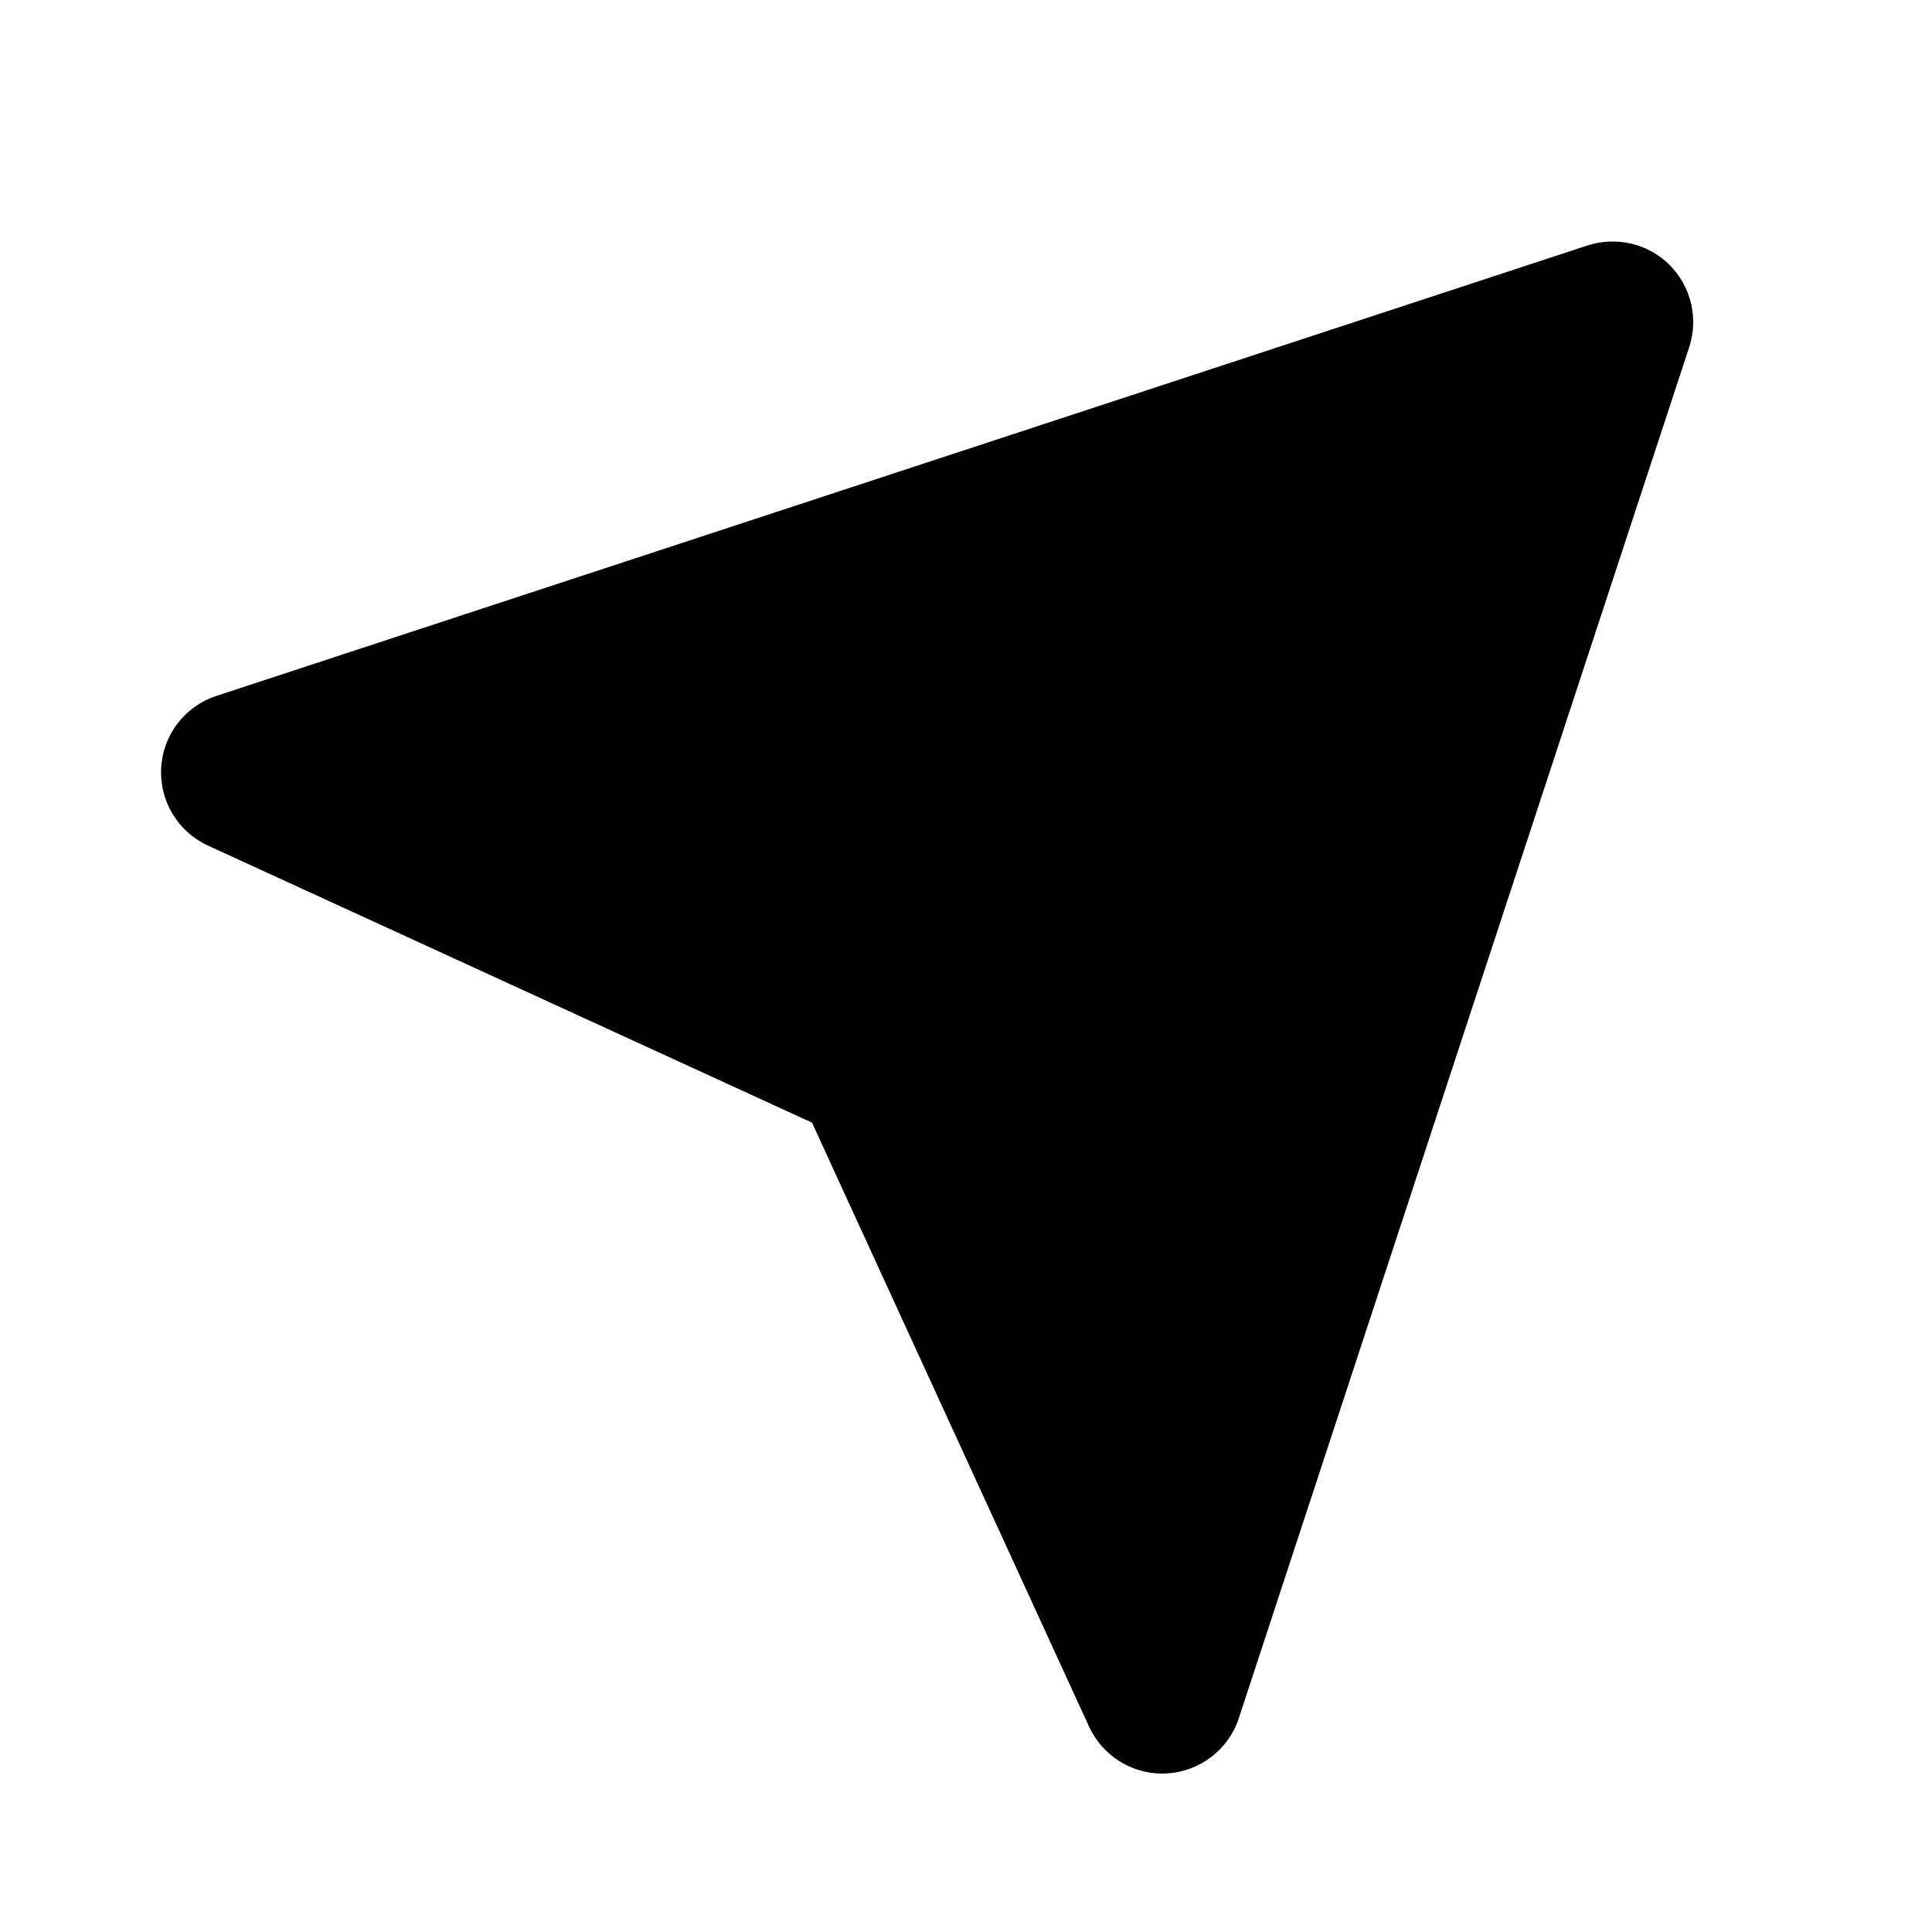
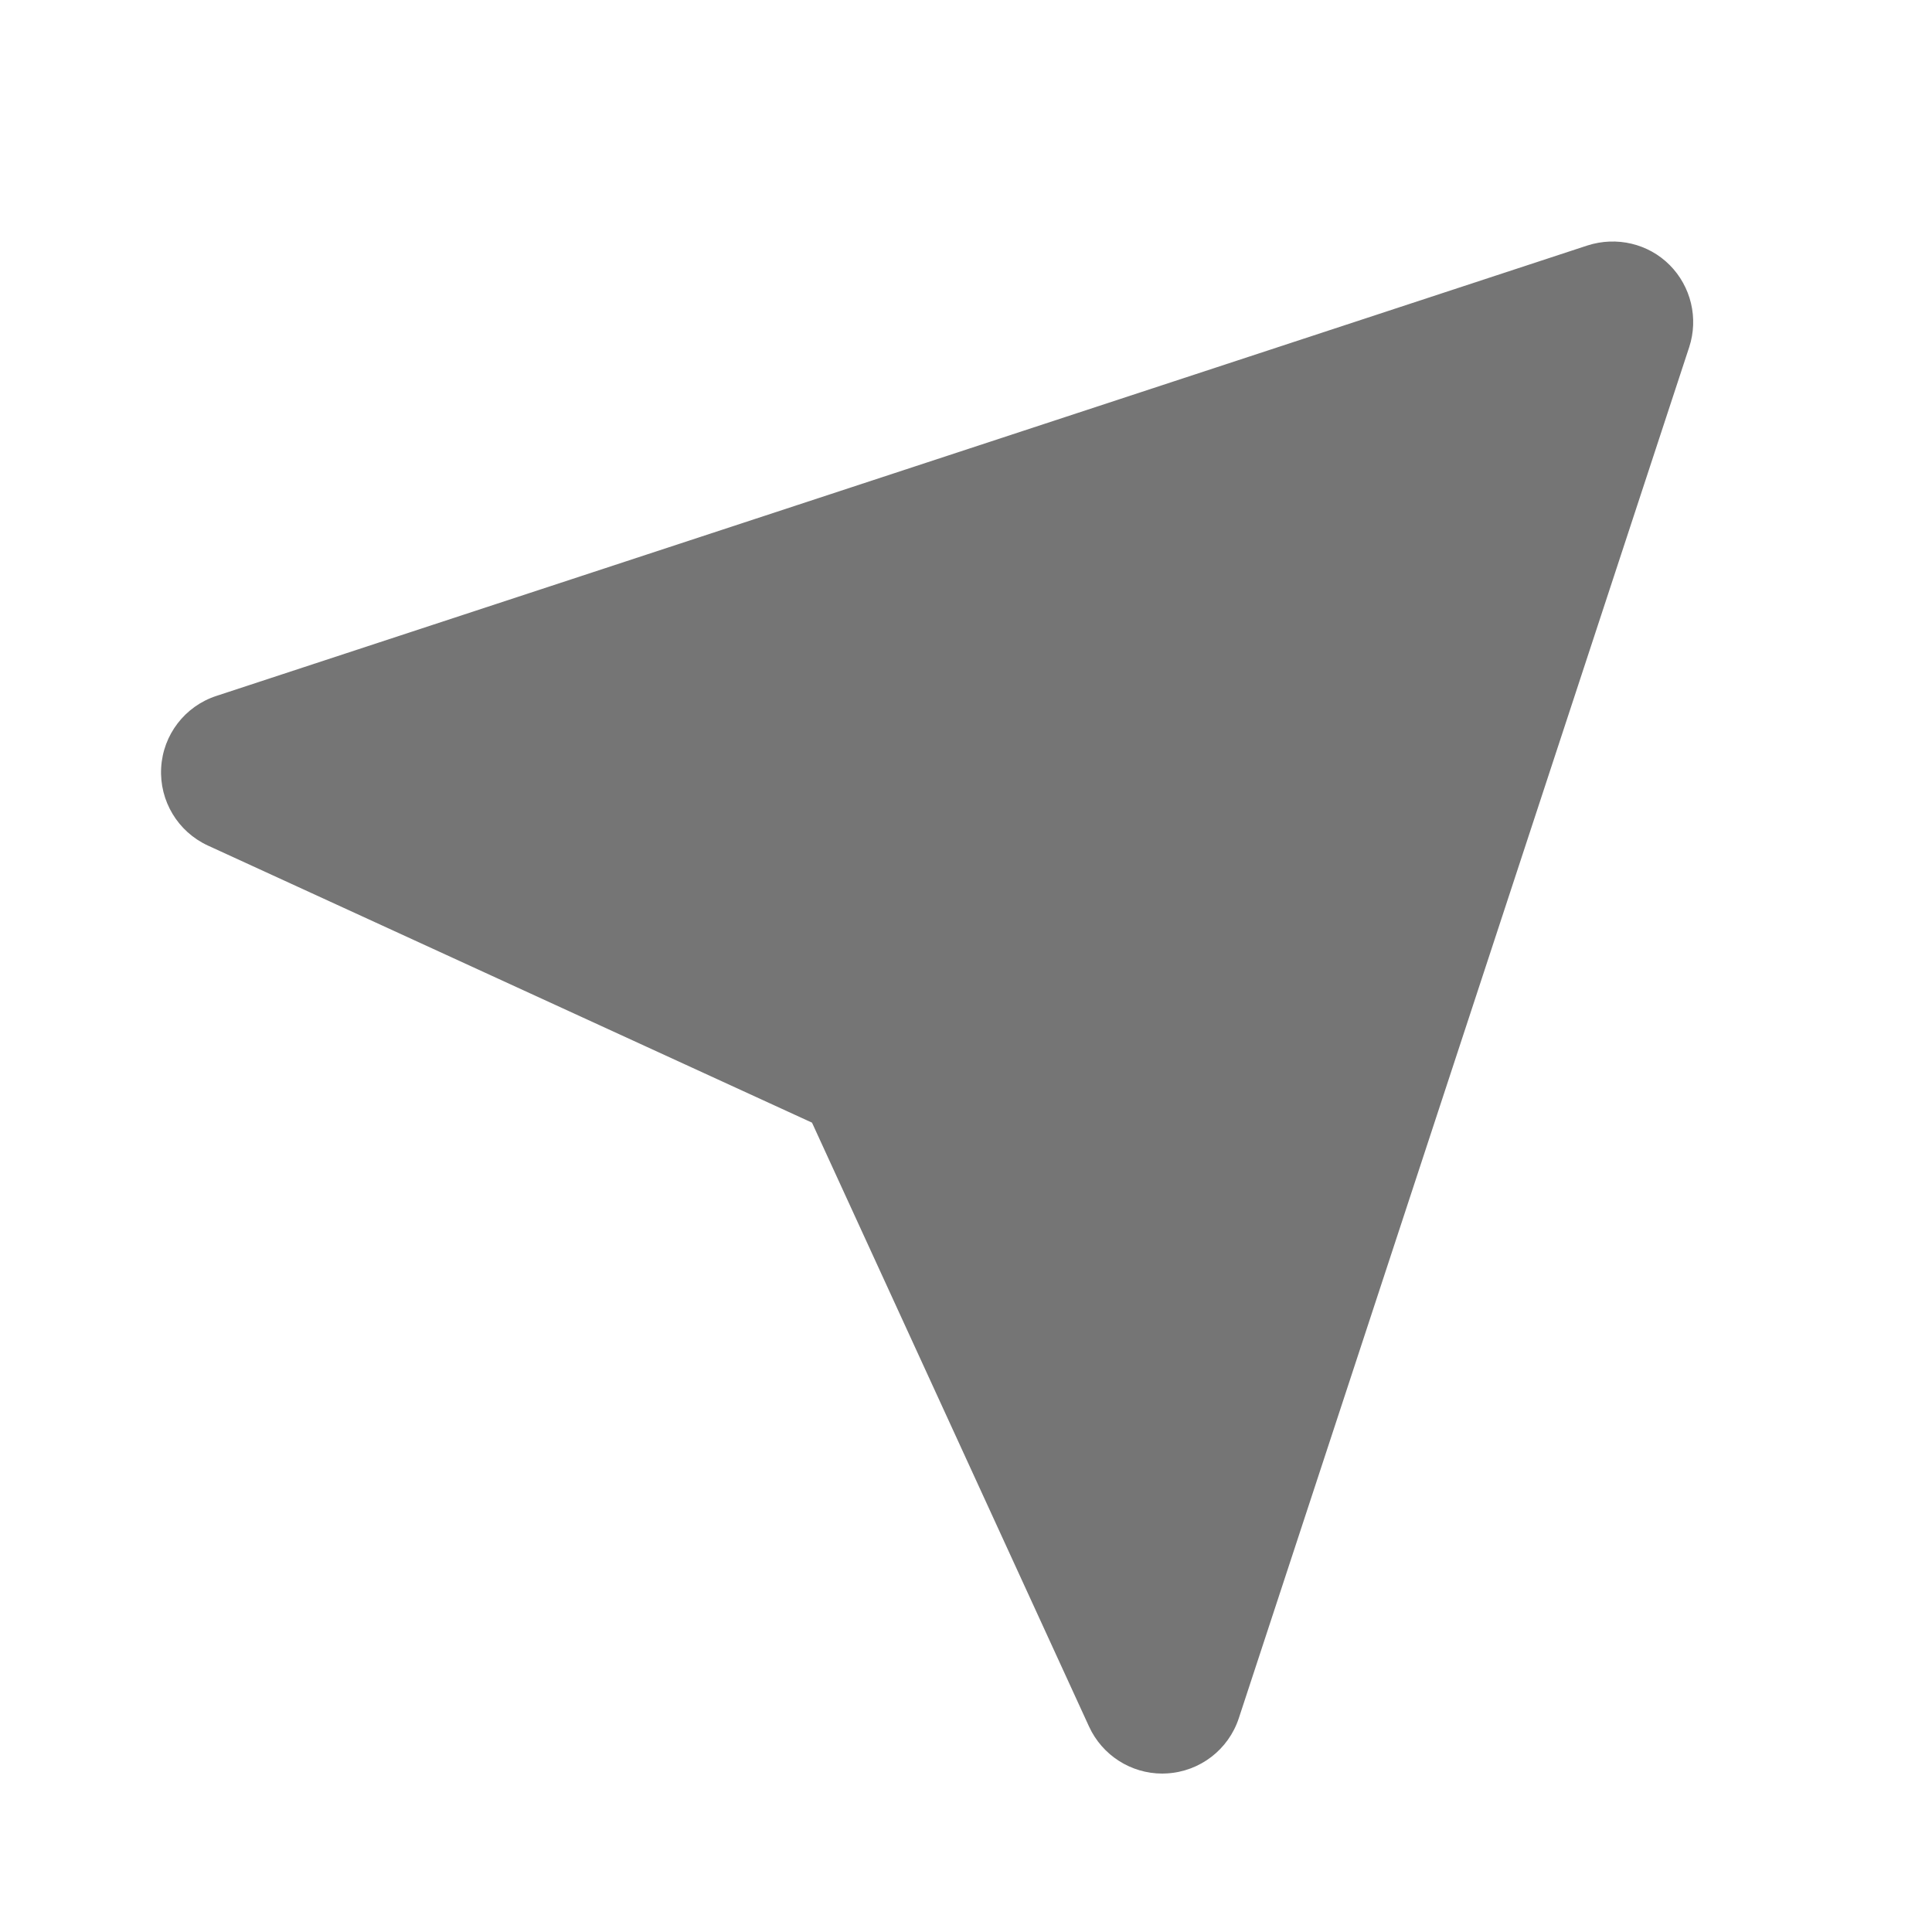
<svg xmlns="http://www.w3.org/2000/svg" width="48" height="48" viewBox="0 0 24 24">
-   <path fill="#000000" d="M2.002 9.538c-.023.411.207.794.581.966l7.504 3.442l3.442 7.503c.164.356.52.583.909.583l.057-.002a1 1 0 0 0 .894-.686l5.595-17.032c.117-.358.023-.753-.243-1.02s-.66-.358-1.02-.243L2.688 8.645a.997.997 0 0 0-.686.893z" />
+   <path fill="#757575" d="M2.002 9.538c-.023.411.207.794.581.966l7.504 3.442l3.442 7.503c.164.356.52.583.909.583l.057-.002a1 1 0 0 0 .894-.686l5.595-17.032c.117-.358.023-.753-.243-1.02s-.66-.358-1.02-.243L2.688 8.645a.997.997 0 0 0-.686.893z" />
</svg>
